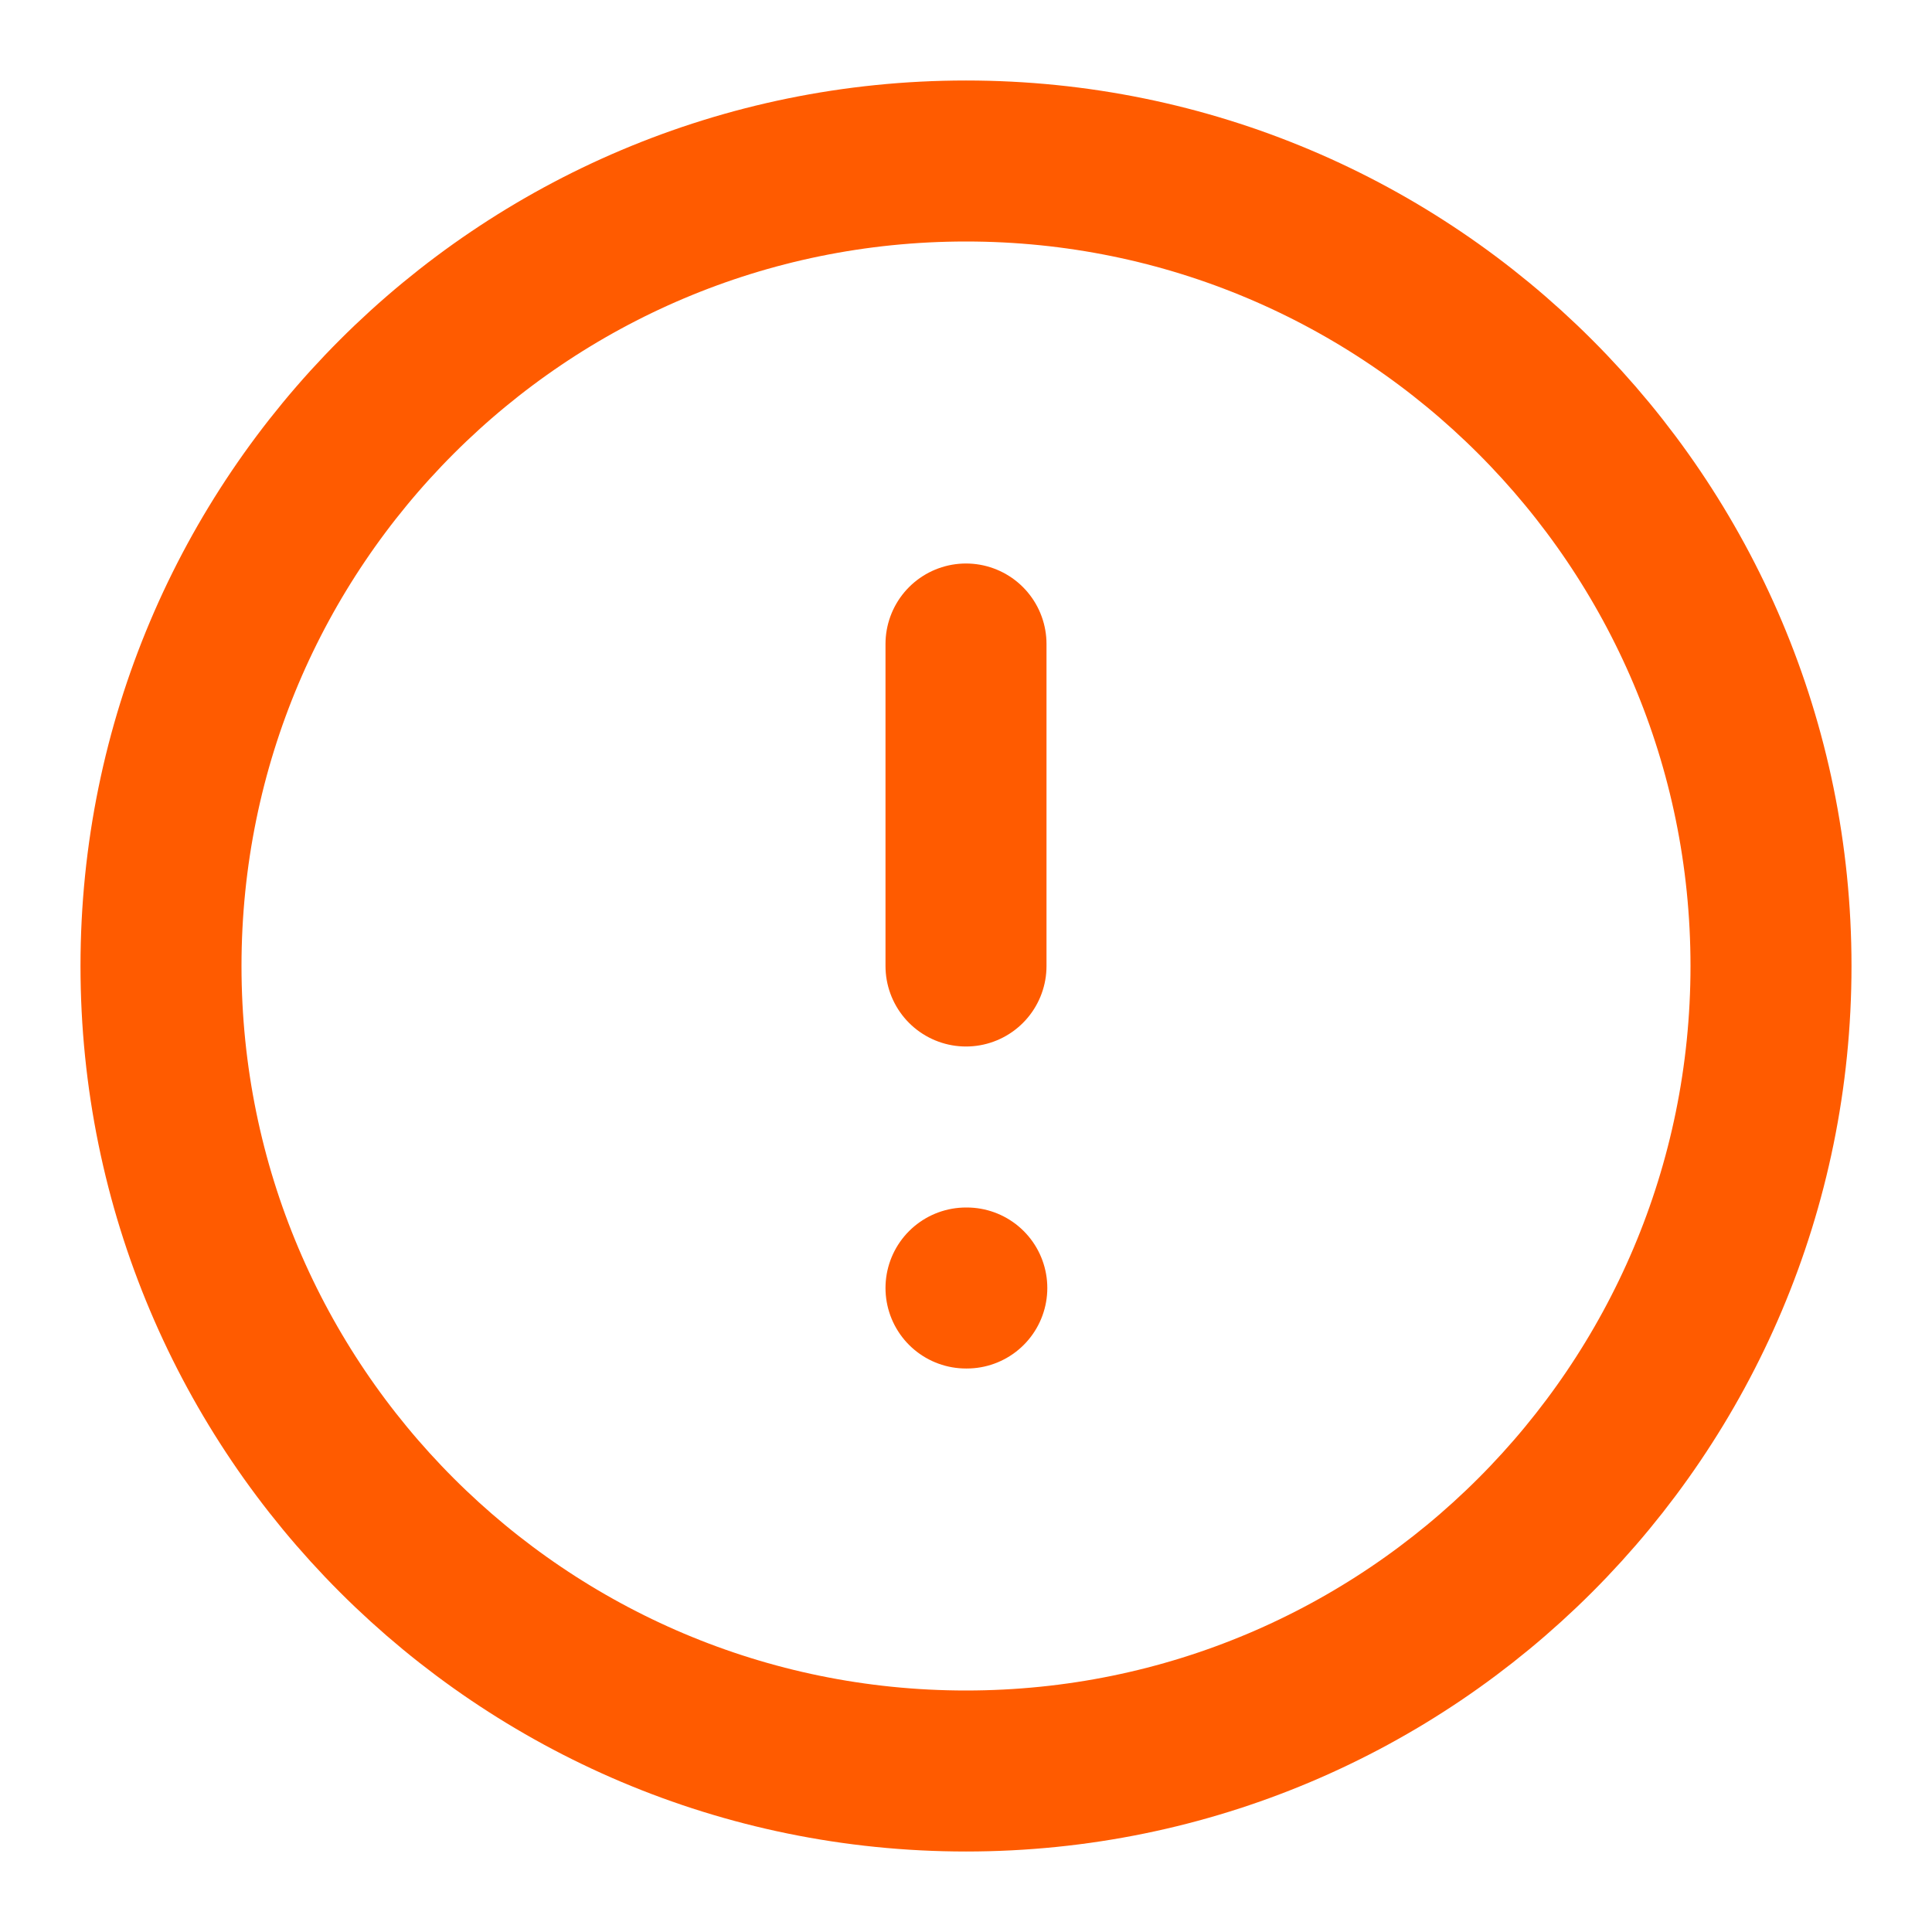
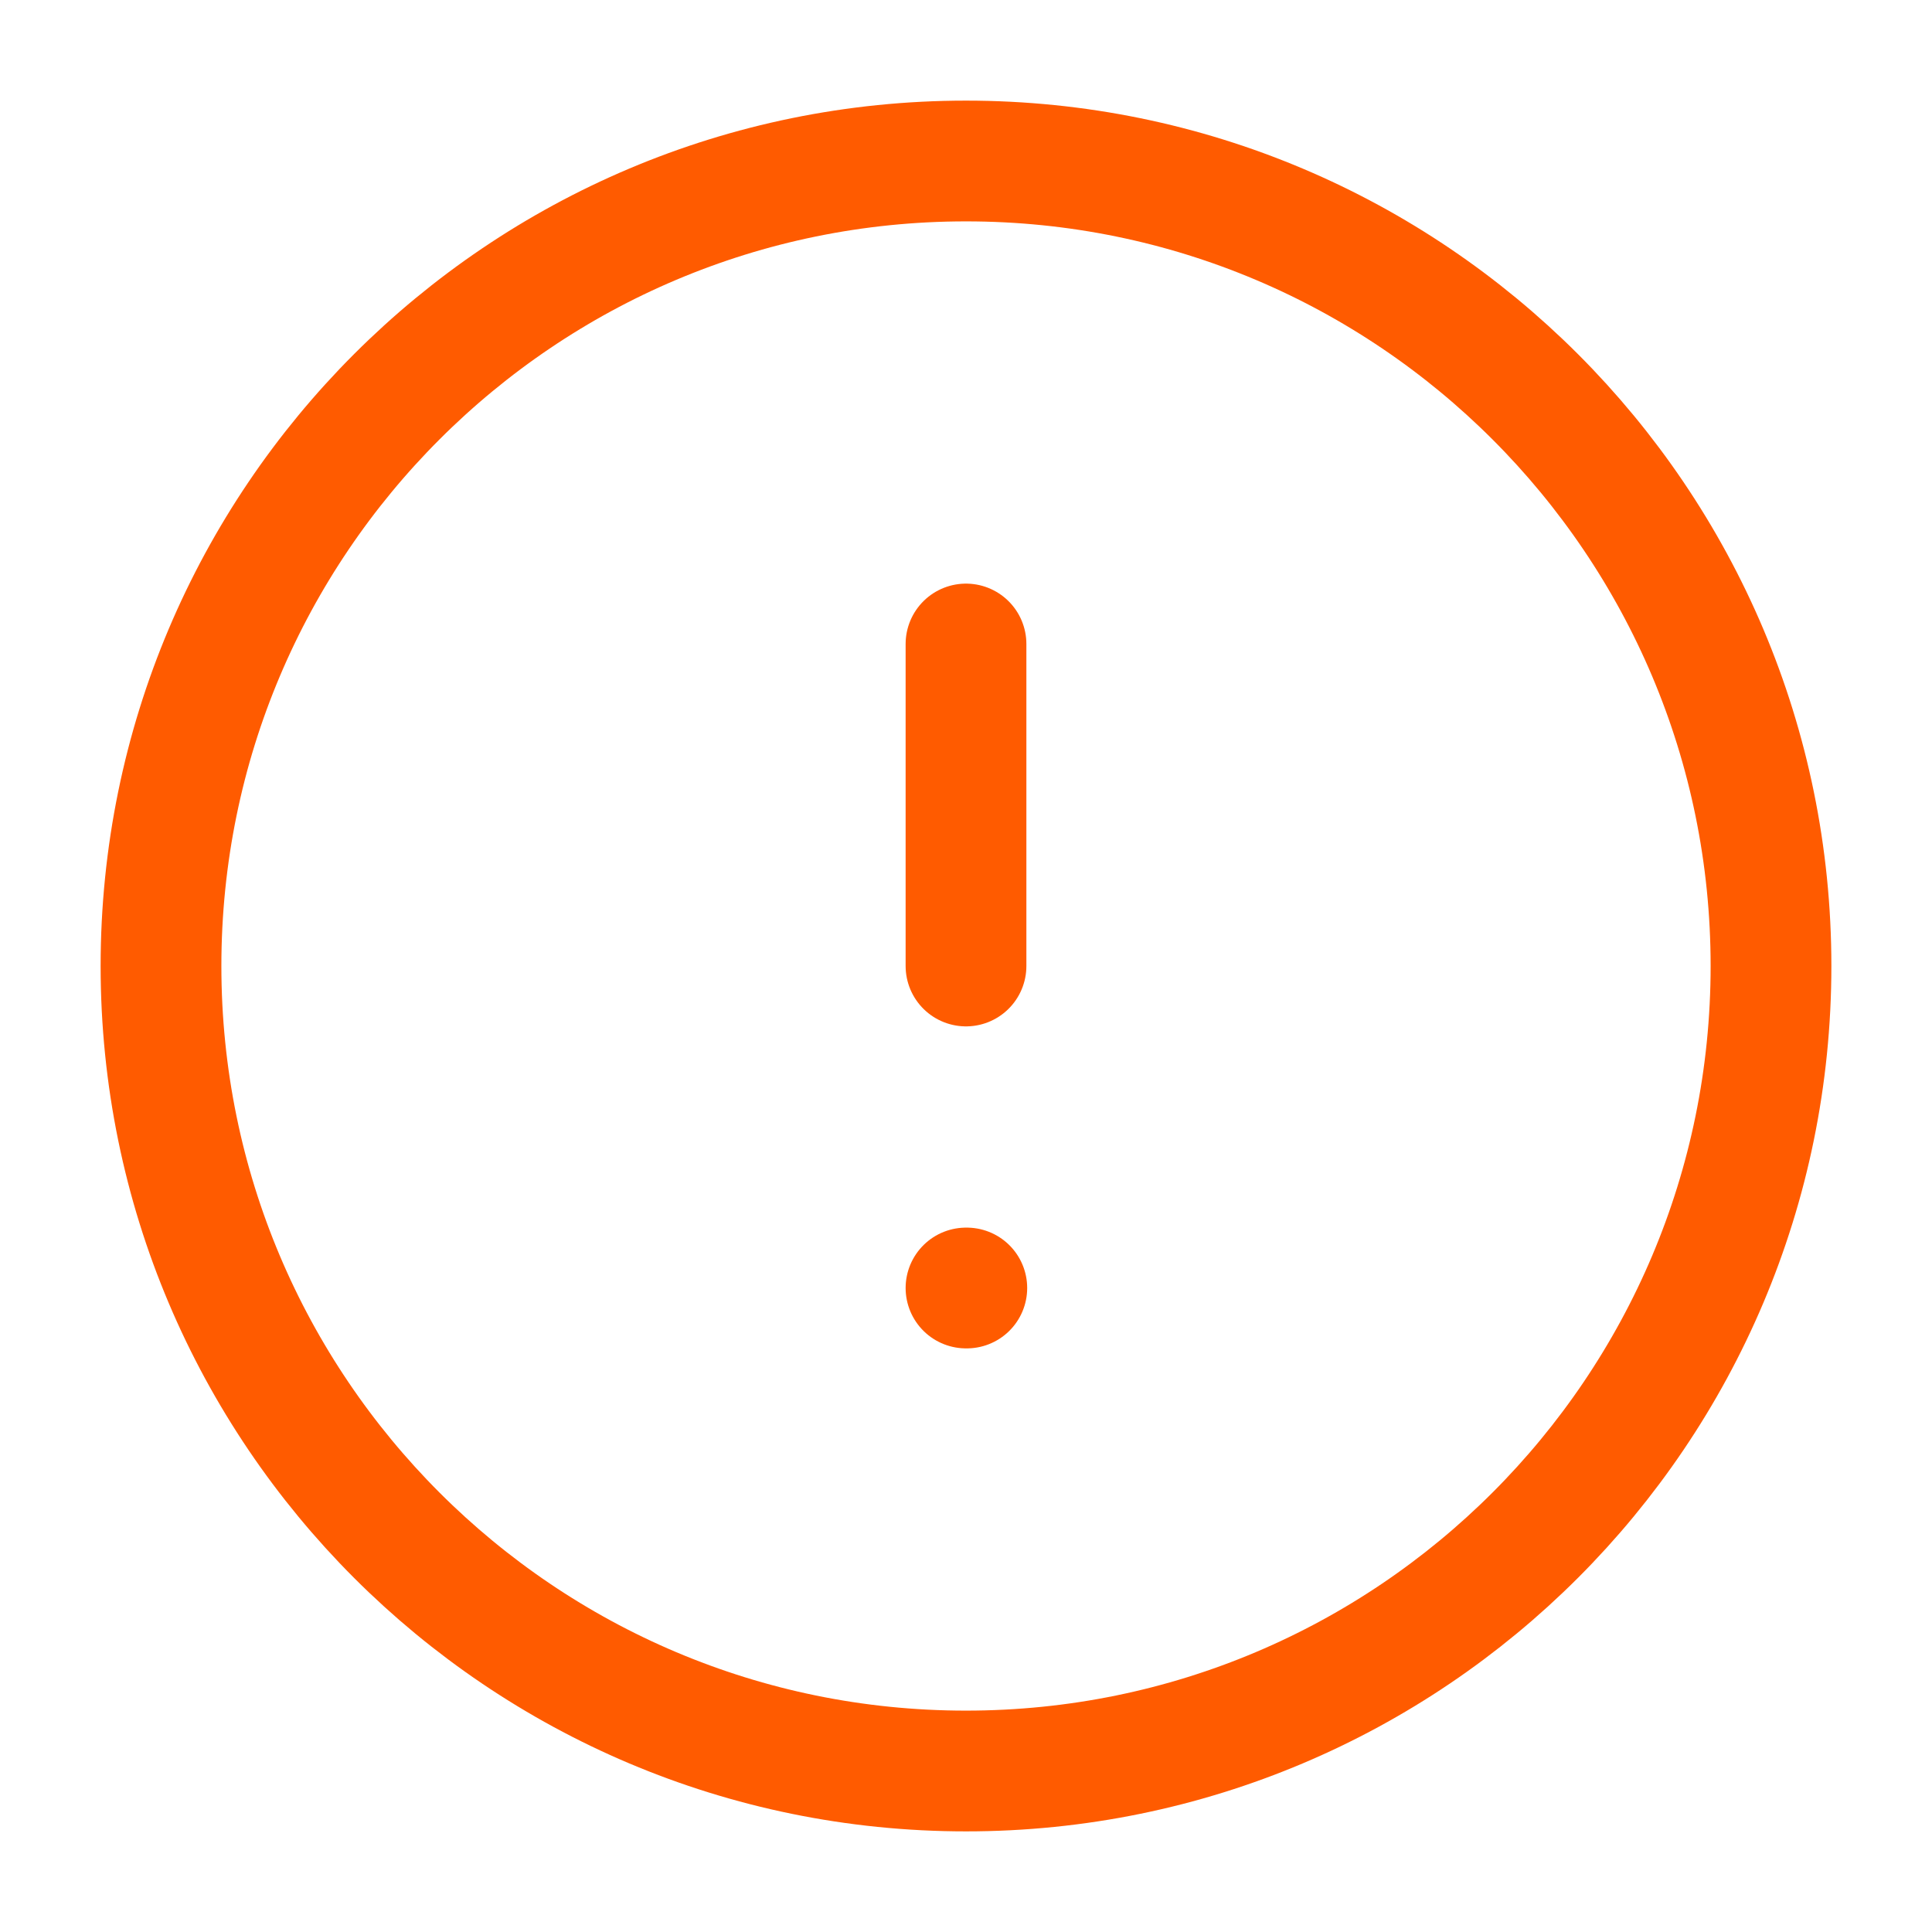
<svg xmlns="http://www.w3.org/2000/svg" width="24" height="24" viewBox="0 0 24 24" fill="none">
-   <path d="M12 22C17.523 22 22 17.523 22 12C22 6.477 17.523 2 12 2C6.477 2 2 6.477 2 12C2 17.523 6.477 22 12 22Z" stroke="#FF5B00" stroke-width="2" stroke-linecap="round" stroke-linejoin="round" />
-   <path d="M12 8V12" stroke="#FF5B00" stroke-width="2" stroke-linecap="round" stroke-linejoin="round" />
-   <path d="M12 16H12.01" stroke="#FF5B00" stroke-width="2" stroke-linecap="round" stroke-linejoin="round" />
+   <path d="M12 22C17.523 22 22 17.523 22 12C22 6.477 17.523 2 12 2C6.477 2 2 6.477 2 12C2 17.523 6.477 22 12 22Z" stroke="#FF5B00" stroke-width="1.5" stroke-linecap="round" stroke-linejoin="round" />
+   <path d="M12 8V12" stroke="#FF5B00" stroke-width="1.5" stroke-linecap="round" stroke-linejoin="round" />
+   <path d="M12 16H12.01" stroke="#FF5B00" stroke-width="1.5" stroke-linecap="round" stroke-linejoin="round" />
</svg>
